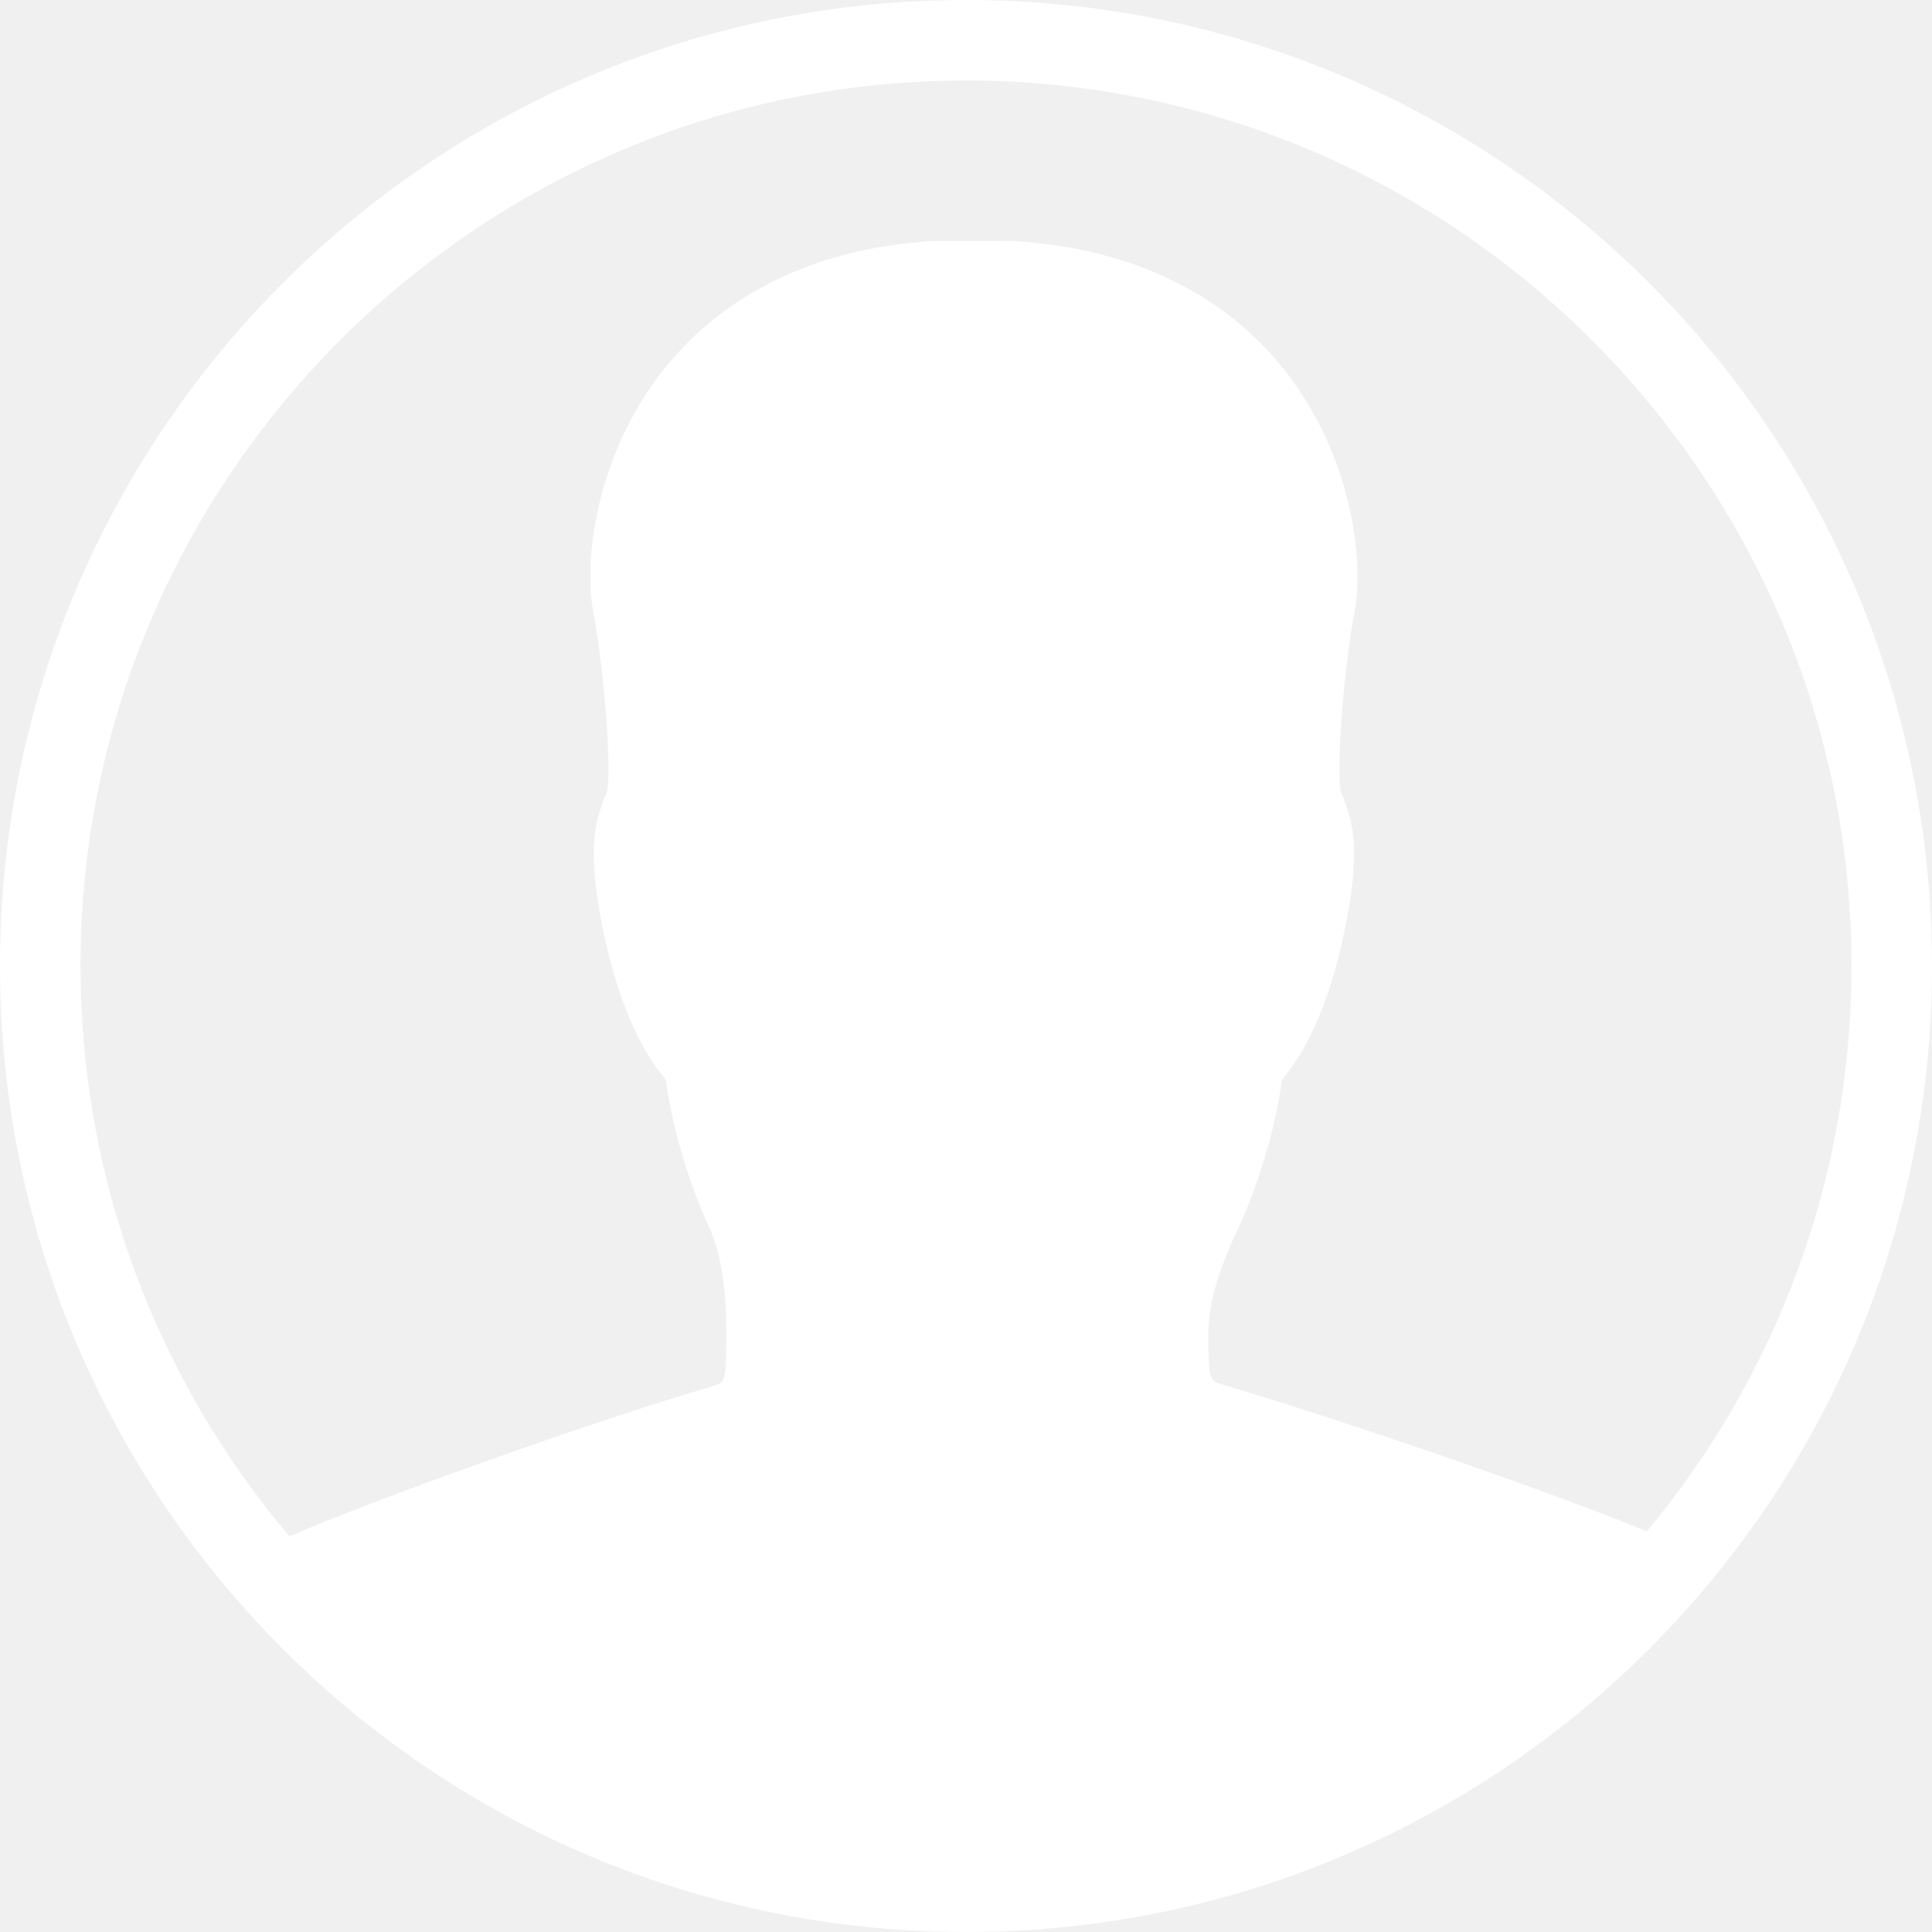
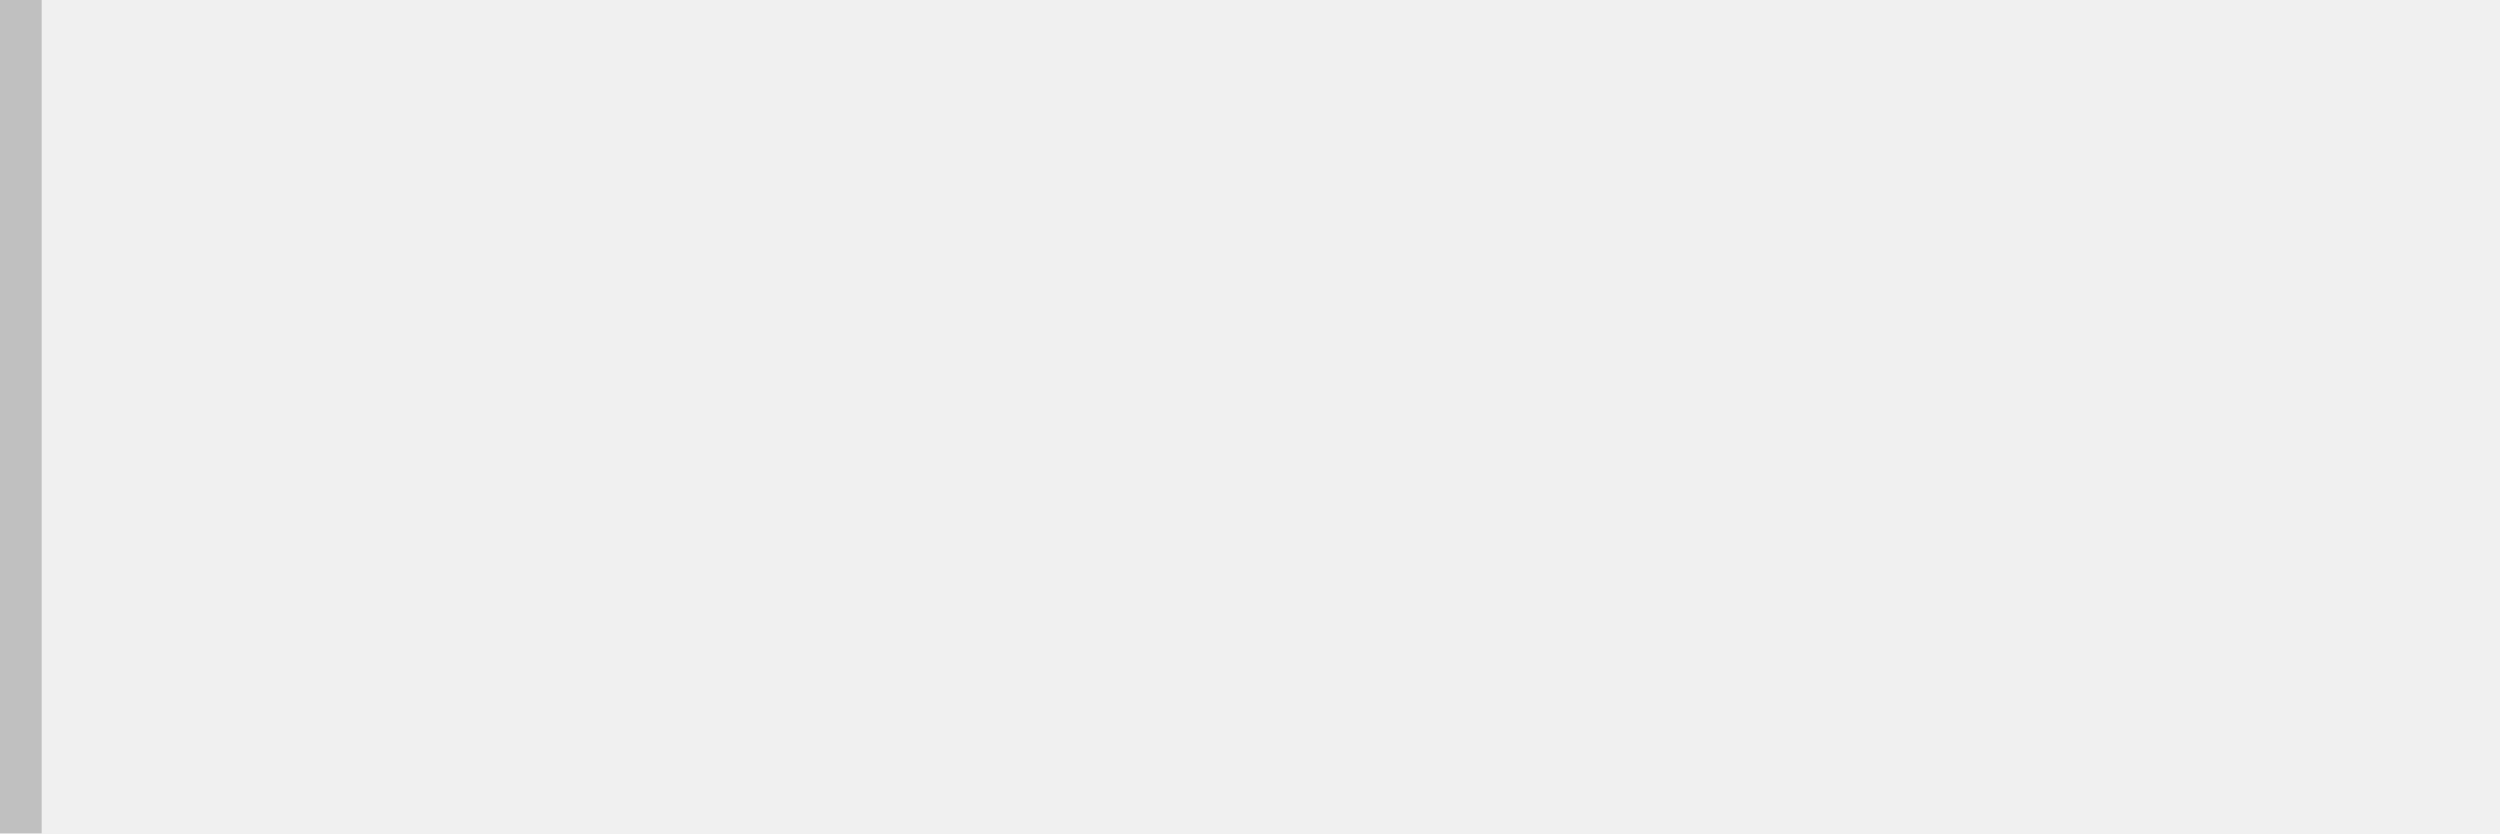
- <svg xmlns="http://www.w3.org/2000/svg" version="1.1" width="30px" height="30px">
-   <g transform="matrix(1 0 0 1 -24 -10 )">
-     <path d="M 30 15  C 30 6.715  23.285 0  15 0  C 6.716 0  0 6.715  0 15  C 0 23.285  6.716 30  15 30  C 23.285 30  30 23.285  30 15  Z M 28.75 15  C 28.75 18.336  27.555 21.398  25.572 23.78  C 24.201 23.208  20.964 22.085  18.962 21.494  C 18.79 21.44  18.764 21.432  18.764 20.72  C 18.764 20.133  19.005 19.542  19.241 19.042  C 19.496 18.497  19.799 17.583  19.907 16.763  C 20.212 16.41  20.626 15.714  20.891 14.388  C 21.125 13.219  21.016 12.794  20.861 12.395  C 20.845 12.352  20.828 12.311  20.816 12.269  C 20.757 11.996  20.837 10.571  21.038 9.466  C 21.176 8.709  21.003 7.097  19.959 5.763  C 19.3 4.921  18.038 3.885  15.735 3.741  L 14.471 3.743  C 12.207 3.885  10.945 4.921  10.286 5.763  C 9.243 7.097  9.069 8.709  9.207 9.466  C 9.408 10.571  9.488 11.996  9.43 12.264  C 9.418 12.311  9.401 12.352  9.384 12.395  C 9.23 12.794  9.12 13.219  9.354 14.388  C 9.62 15.714  10.034 16.41  10.338 16.763  C 10.446 17.583  10.749 18.497  11.005 19.042  C 11.192 19.44  11.279 19.98  11.279 20.746  C 11.279 21.458  11.253 21.466  11.093 21.516  C 9.021 22.128  5.724 23.319  4.495 23.857  C 2.473 21.464  1.25 18.373  1.25 15  C 1.25 7.418  7.418 1.25  15 1.25  C 22.582 1.25  28.75 7.418  28.75 15  Z " fill-rule="nonzero" fill="#ffffff" stroke="none" transform="matrix(1 0 0 1 24 10 )" />
+ <svg xmlns="http://www.w3.org/2000/svg" version="1.1" width="60px" height="20px">
+   <g transform="matrix(1 0 0 1 -178 -16 )">
+     <path d="M 179 16  L 238 16  L 238 36  L 179 36  L 179 16  Z " fill-rule="nonzero" fill="#ffffff" stroke="none" fill-opacity="0" />
+     <path d="M 178.5 36  L 178.5 16  " stroke-width="1" stroke="#000000" fill="none" stroke-opacity="0.2" />
  </g>
</svg>
